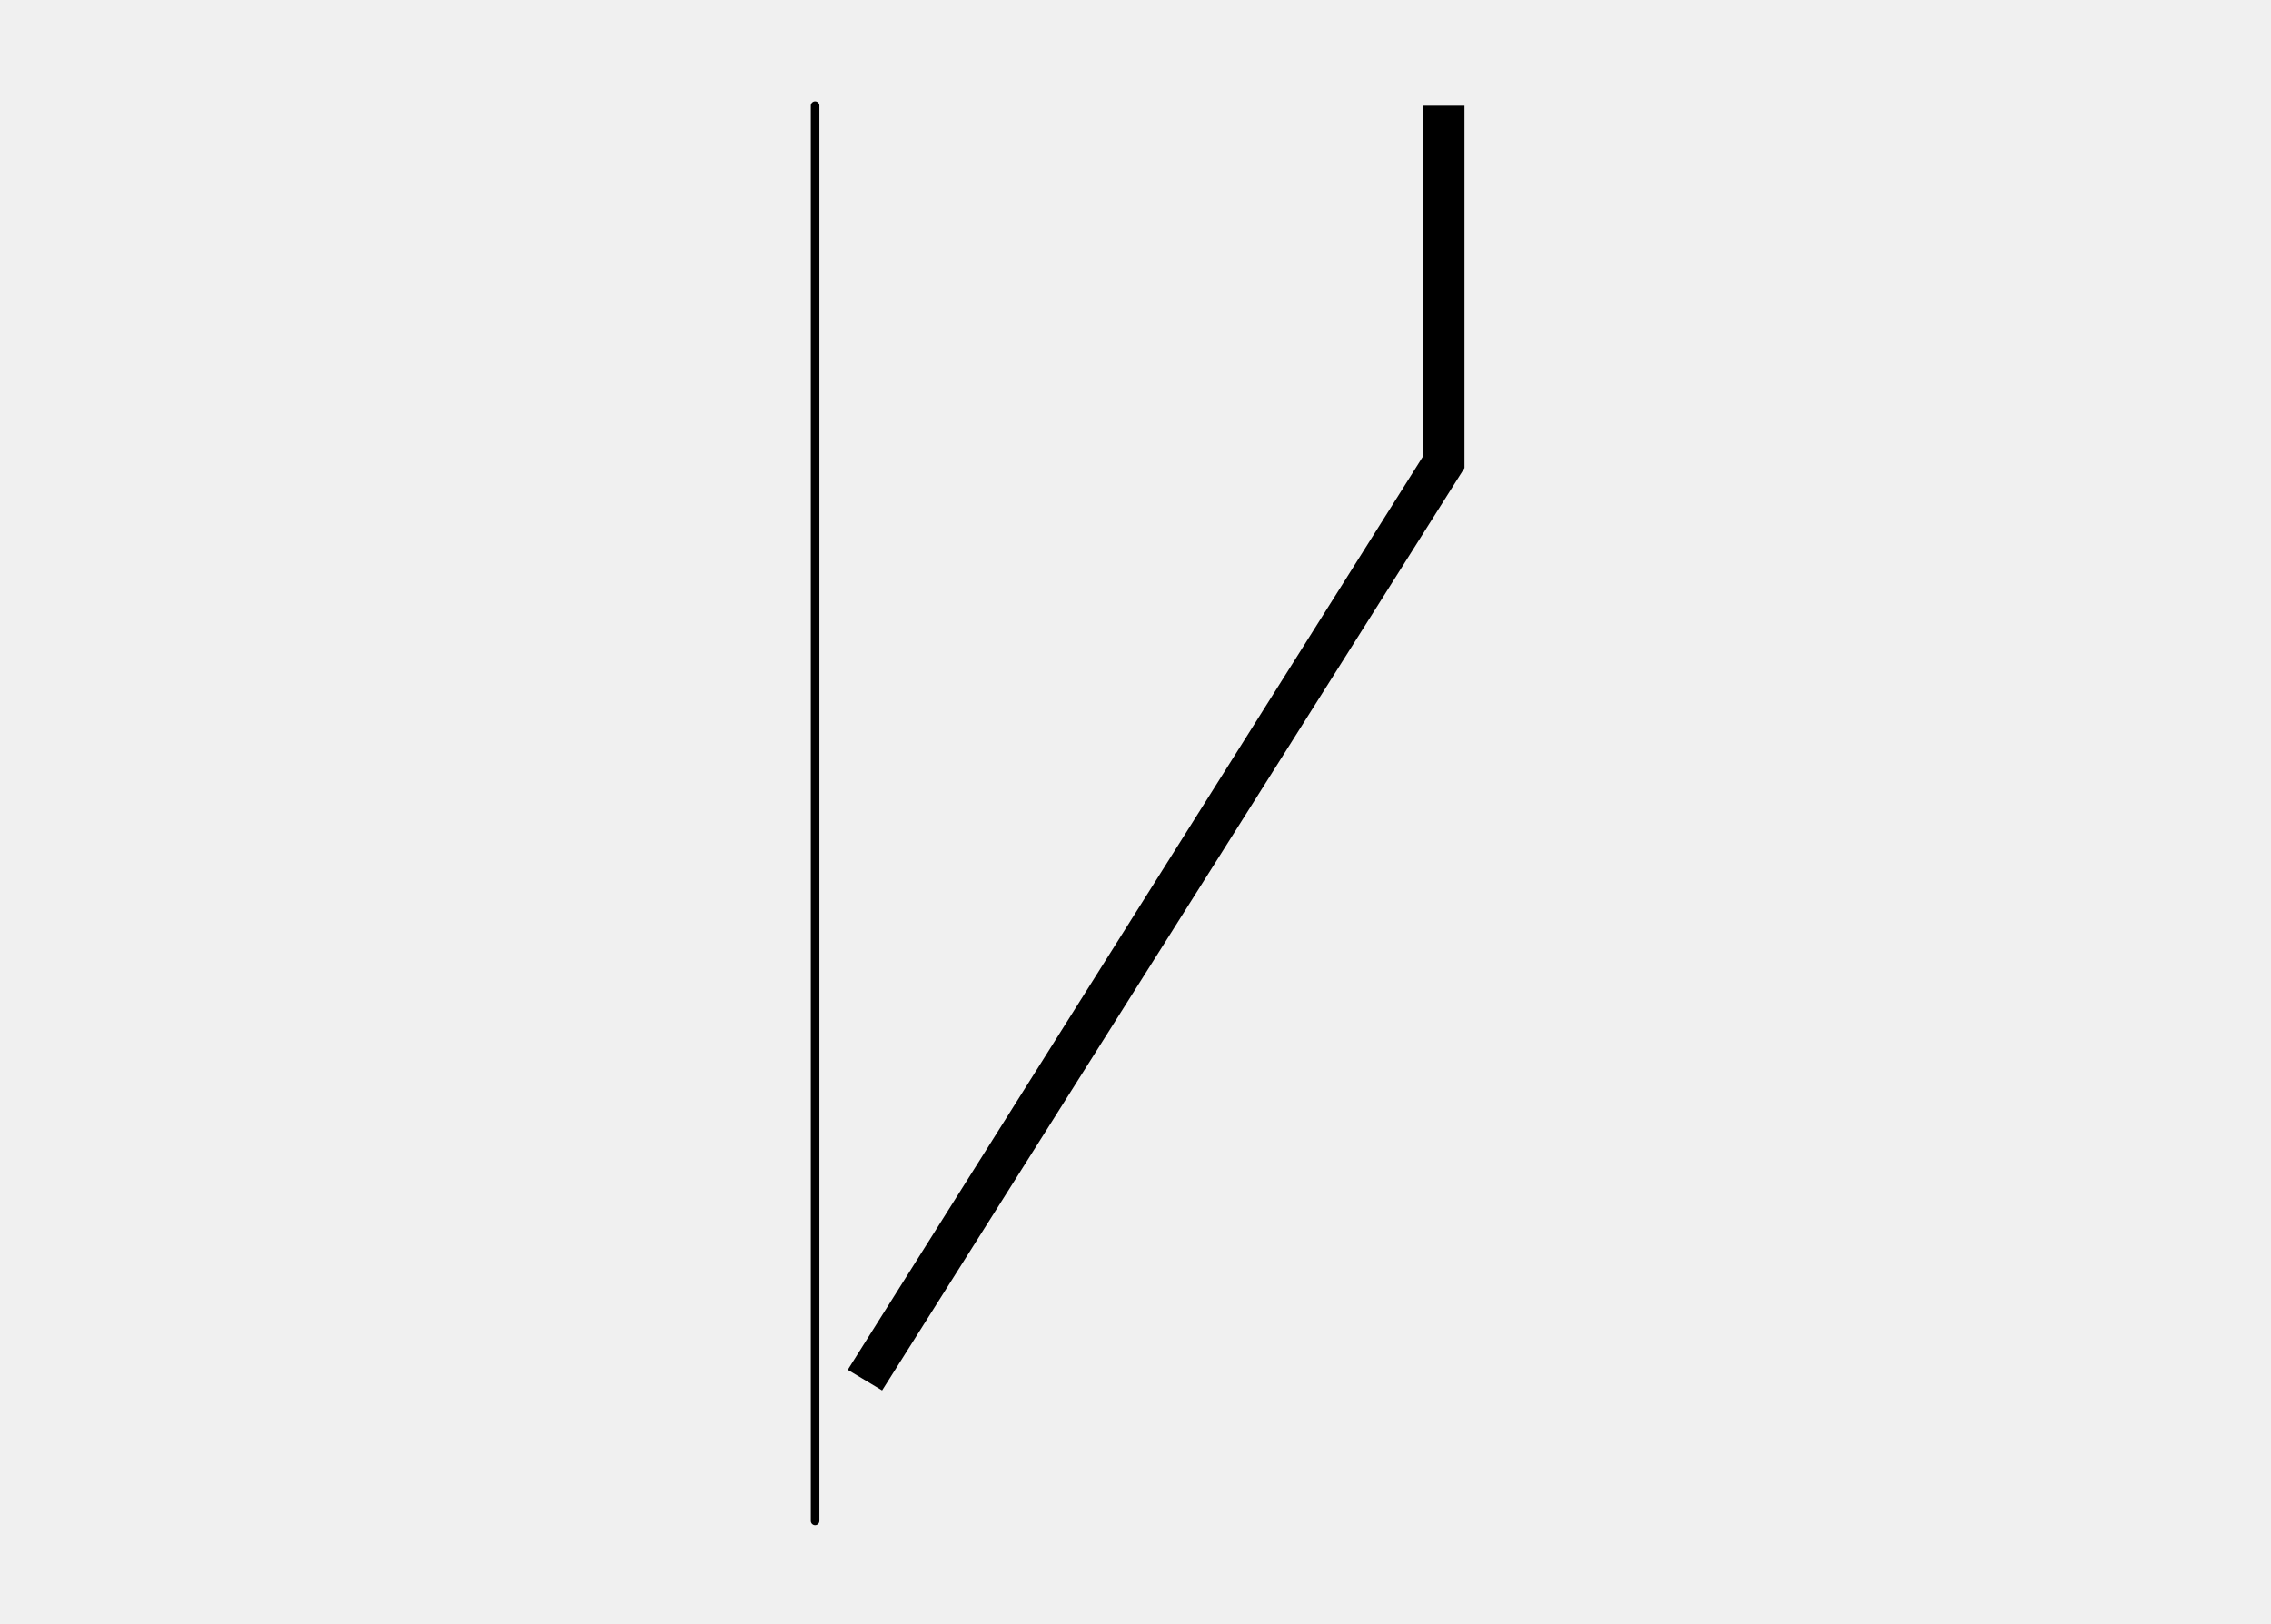
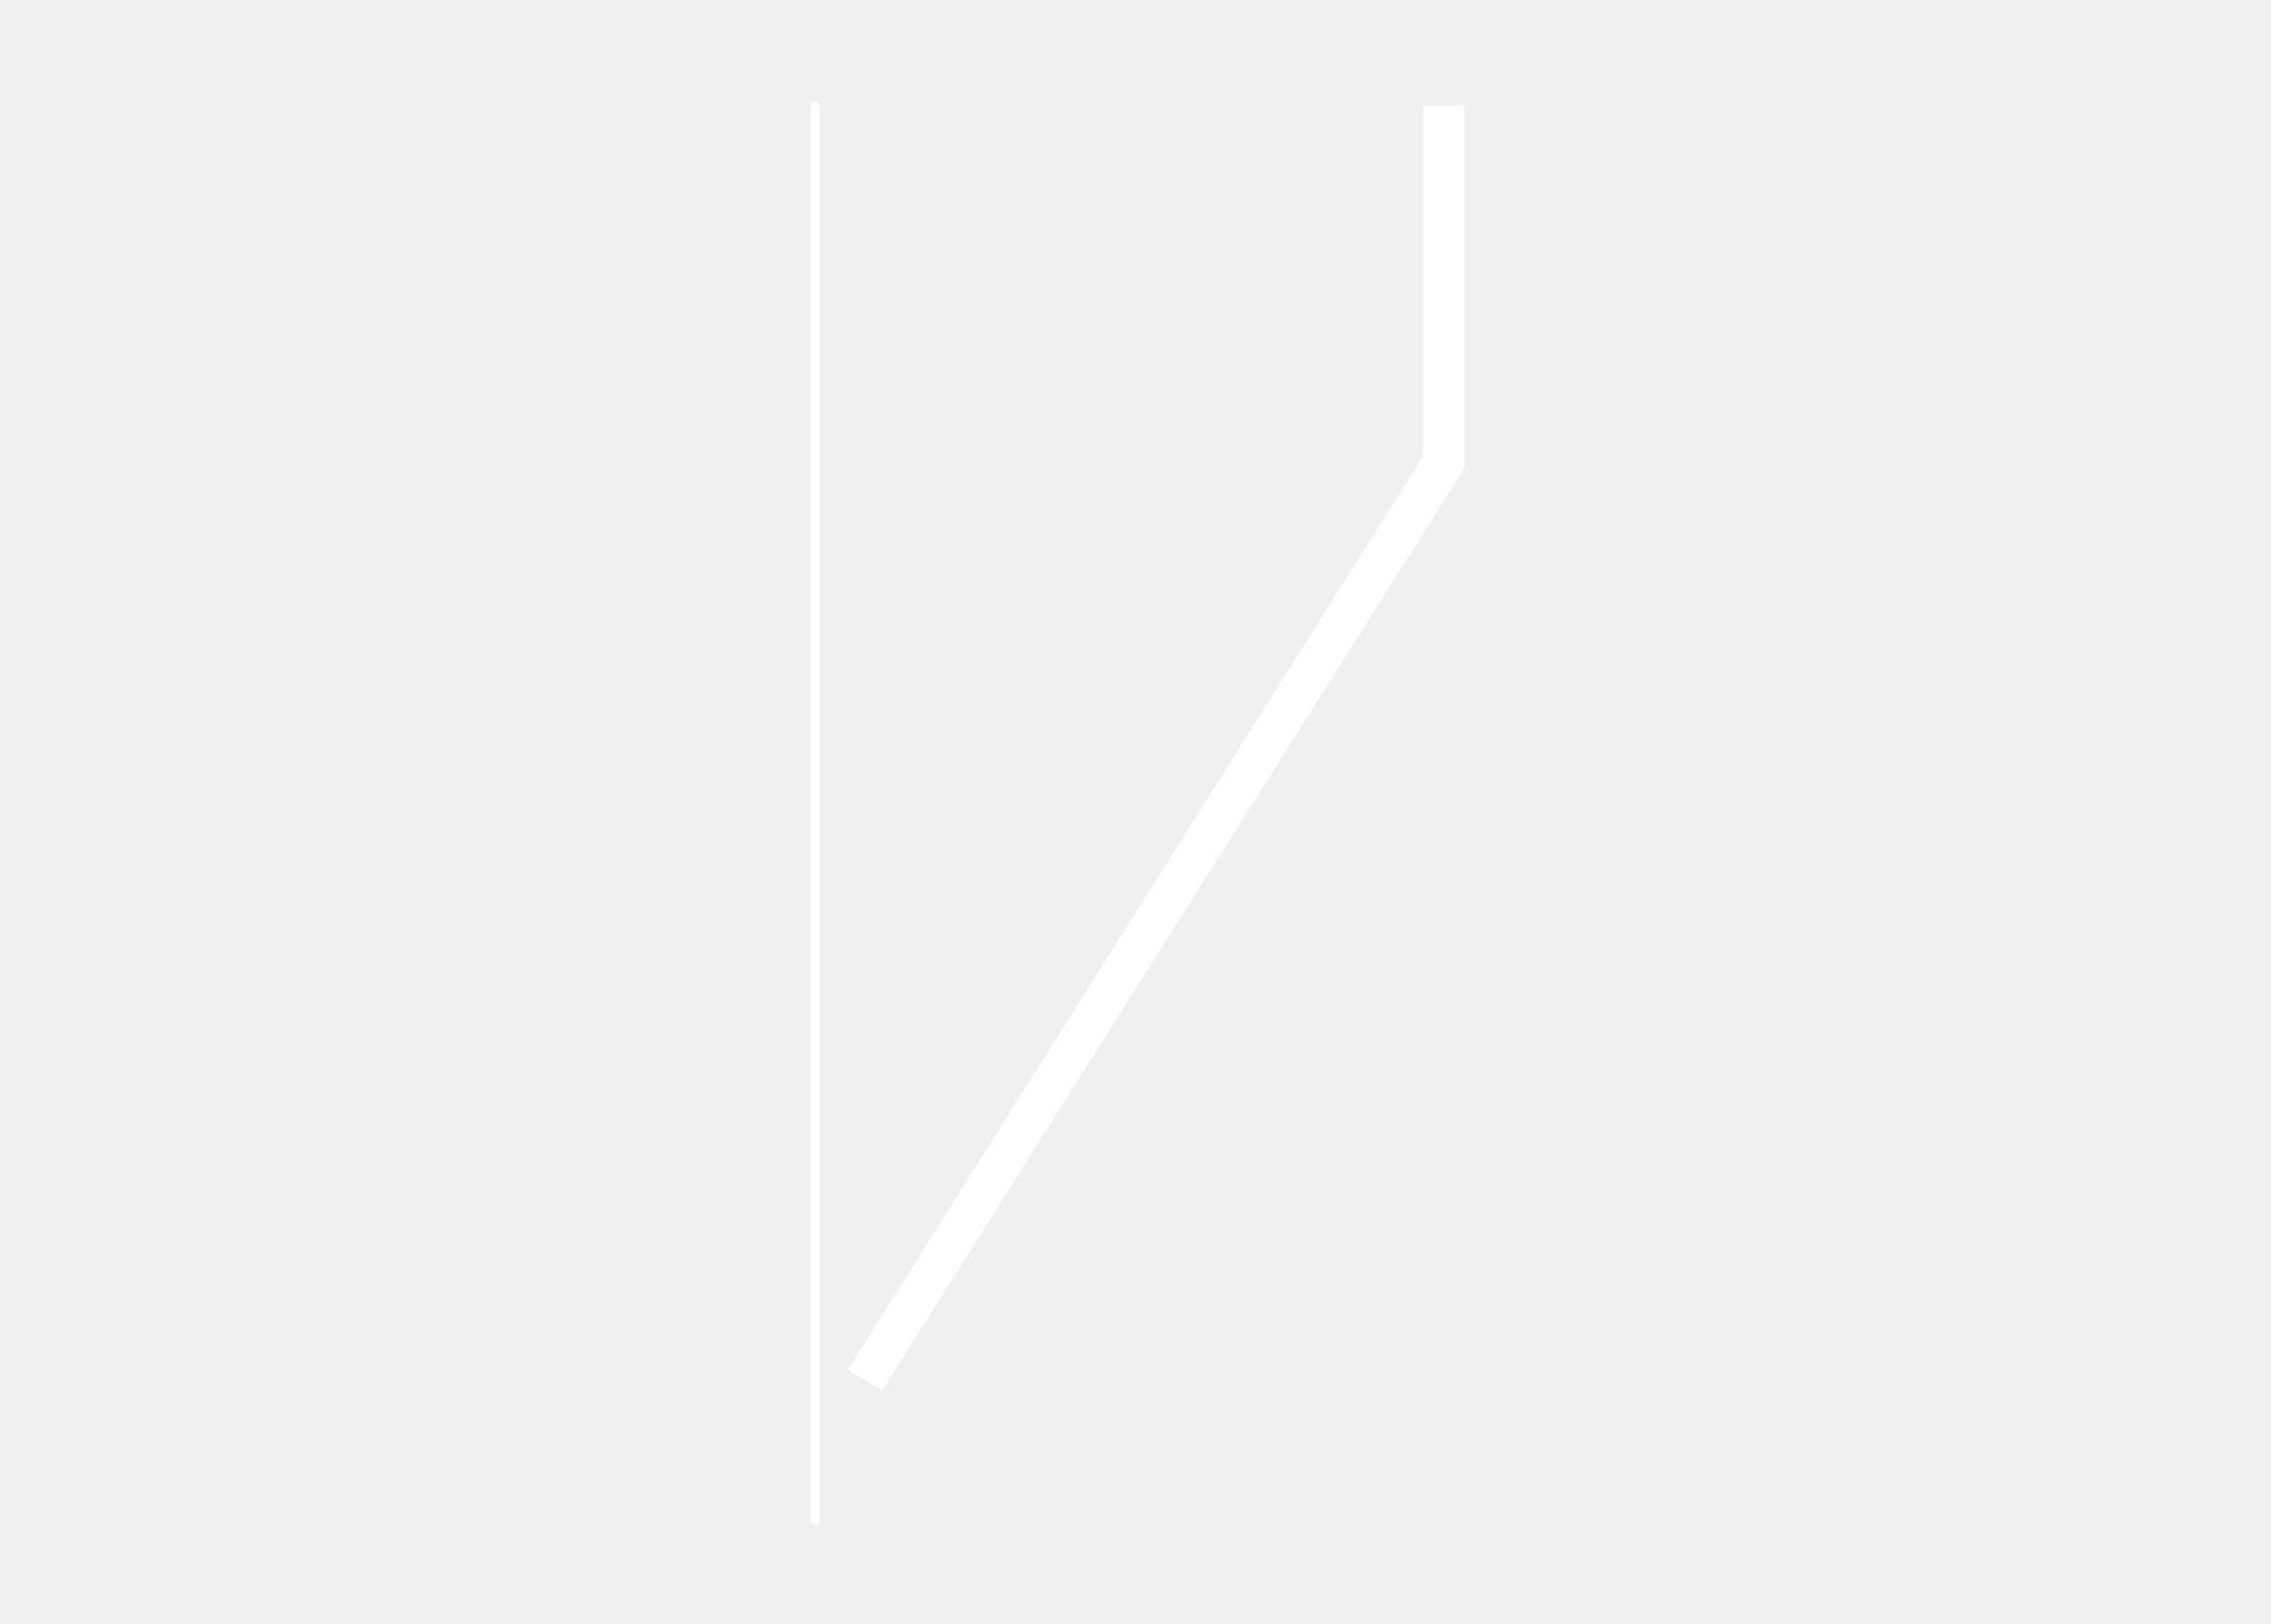
<svg xmlns="http://www.w3.org/2000/svg" version="1.1" width="396.600" height="283.500" viewBox="0 0 396.600 283.500">
-   <g transform="scale(10.0) translate(-43.185, -160.095)">
+   <g fill="#ffffff" transform="scale(10.0) translate(-43.185, -160.095)">
    <defs>
      <clipPath id="clip_14">
        <path transform="matrix(1,0,0,-1,0,595.276)" d="M0 .046H841.86V595.276H0Z" />
      </clipPath>
    </defs>
-     <path transform="matrix(.03,0,0,.03,0,0)" stroke-width="5" stroke-linecap="round" stroke-linejoin="round" fill="none" stroke="#000000" d="M1914 5398V6222" />
+     <path transform="matrix(.03,0,0,.03,0,0)" stroke-width="5" stroke-linecap="round" stroke-linejoin="round" fill="none" stroke="#ffffff" d="M1914 5398V6222" />
    <path transform="matrix(1,0,0,-1,0,595.276)" d="M58.59 410.896 68.76 427.006V433.336H68.04V427.216L57.99 411.256Z" fill-rule="evenodd" />
  </g>
</svg>
